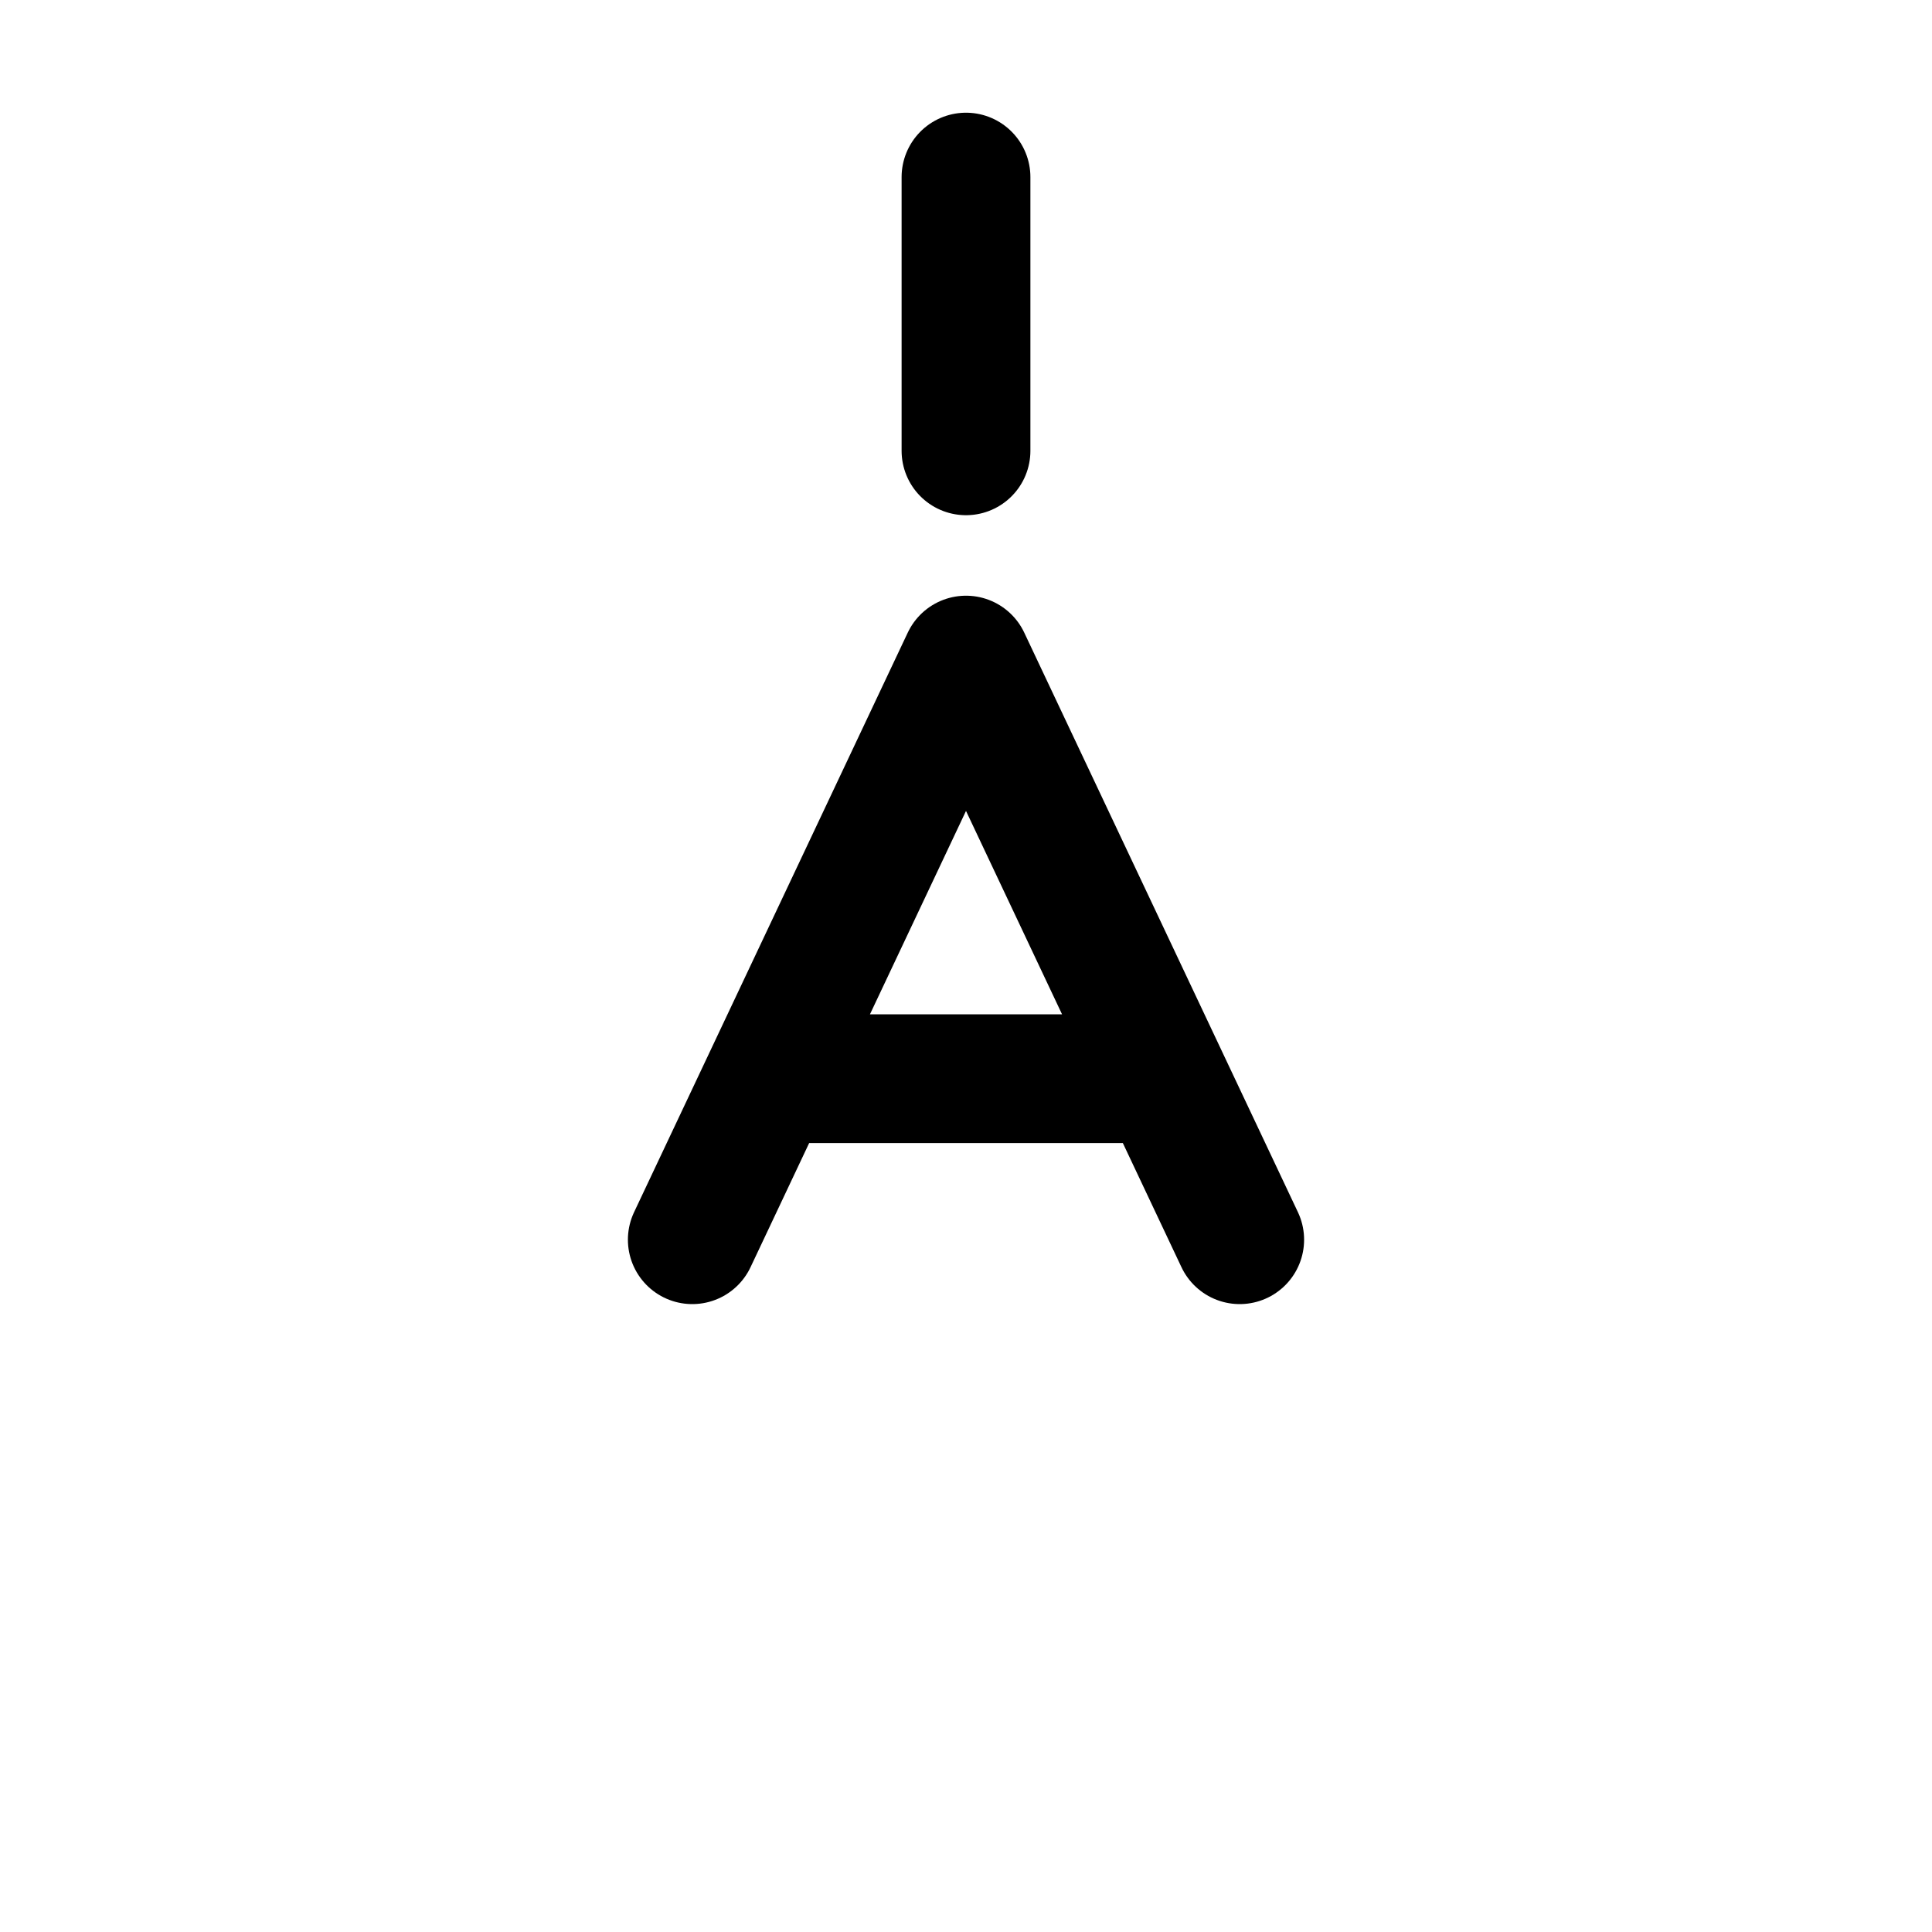
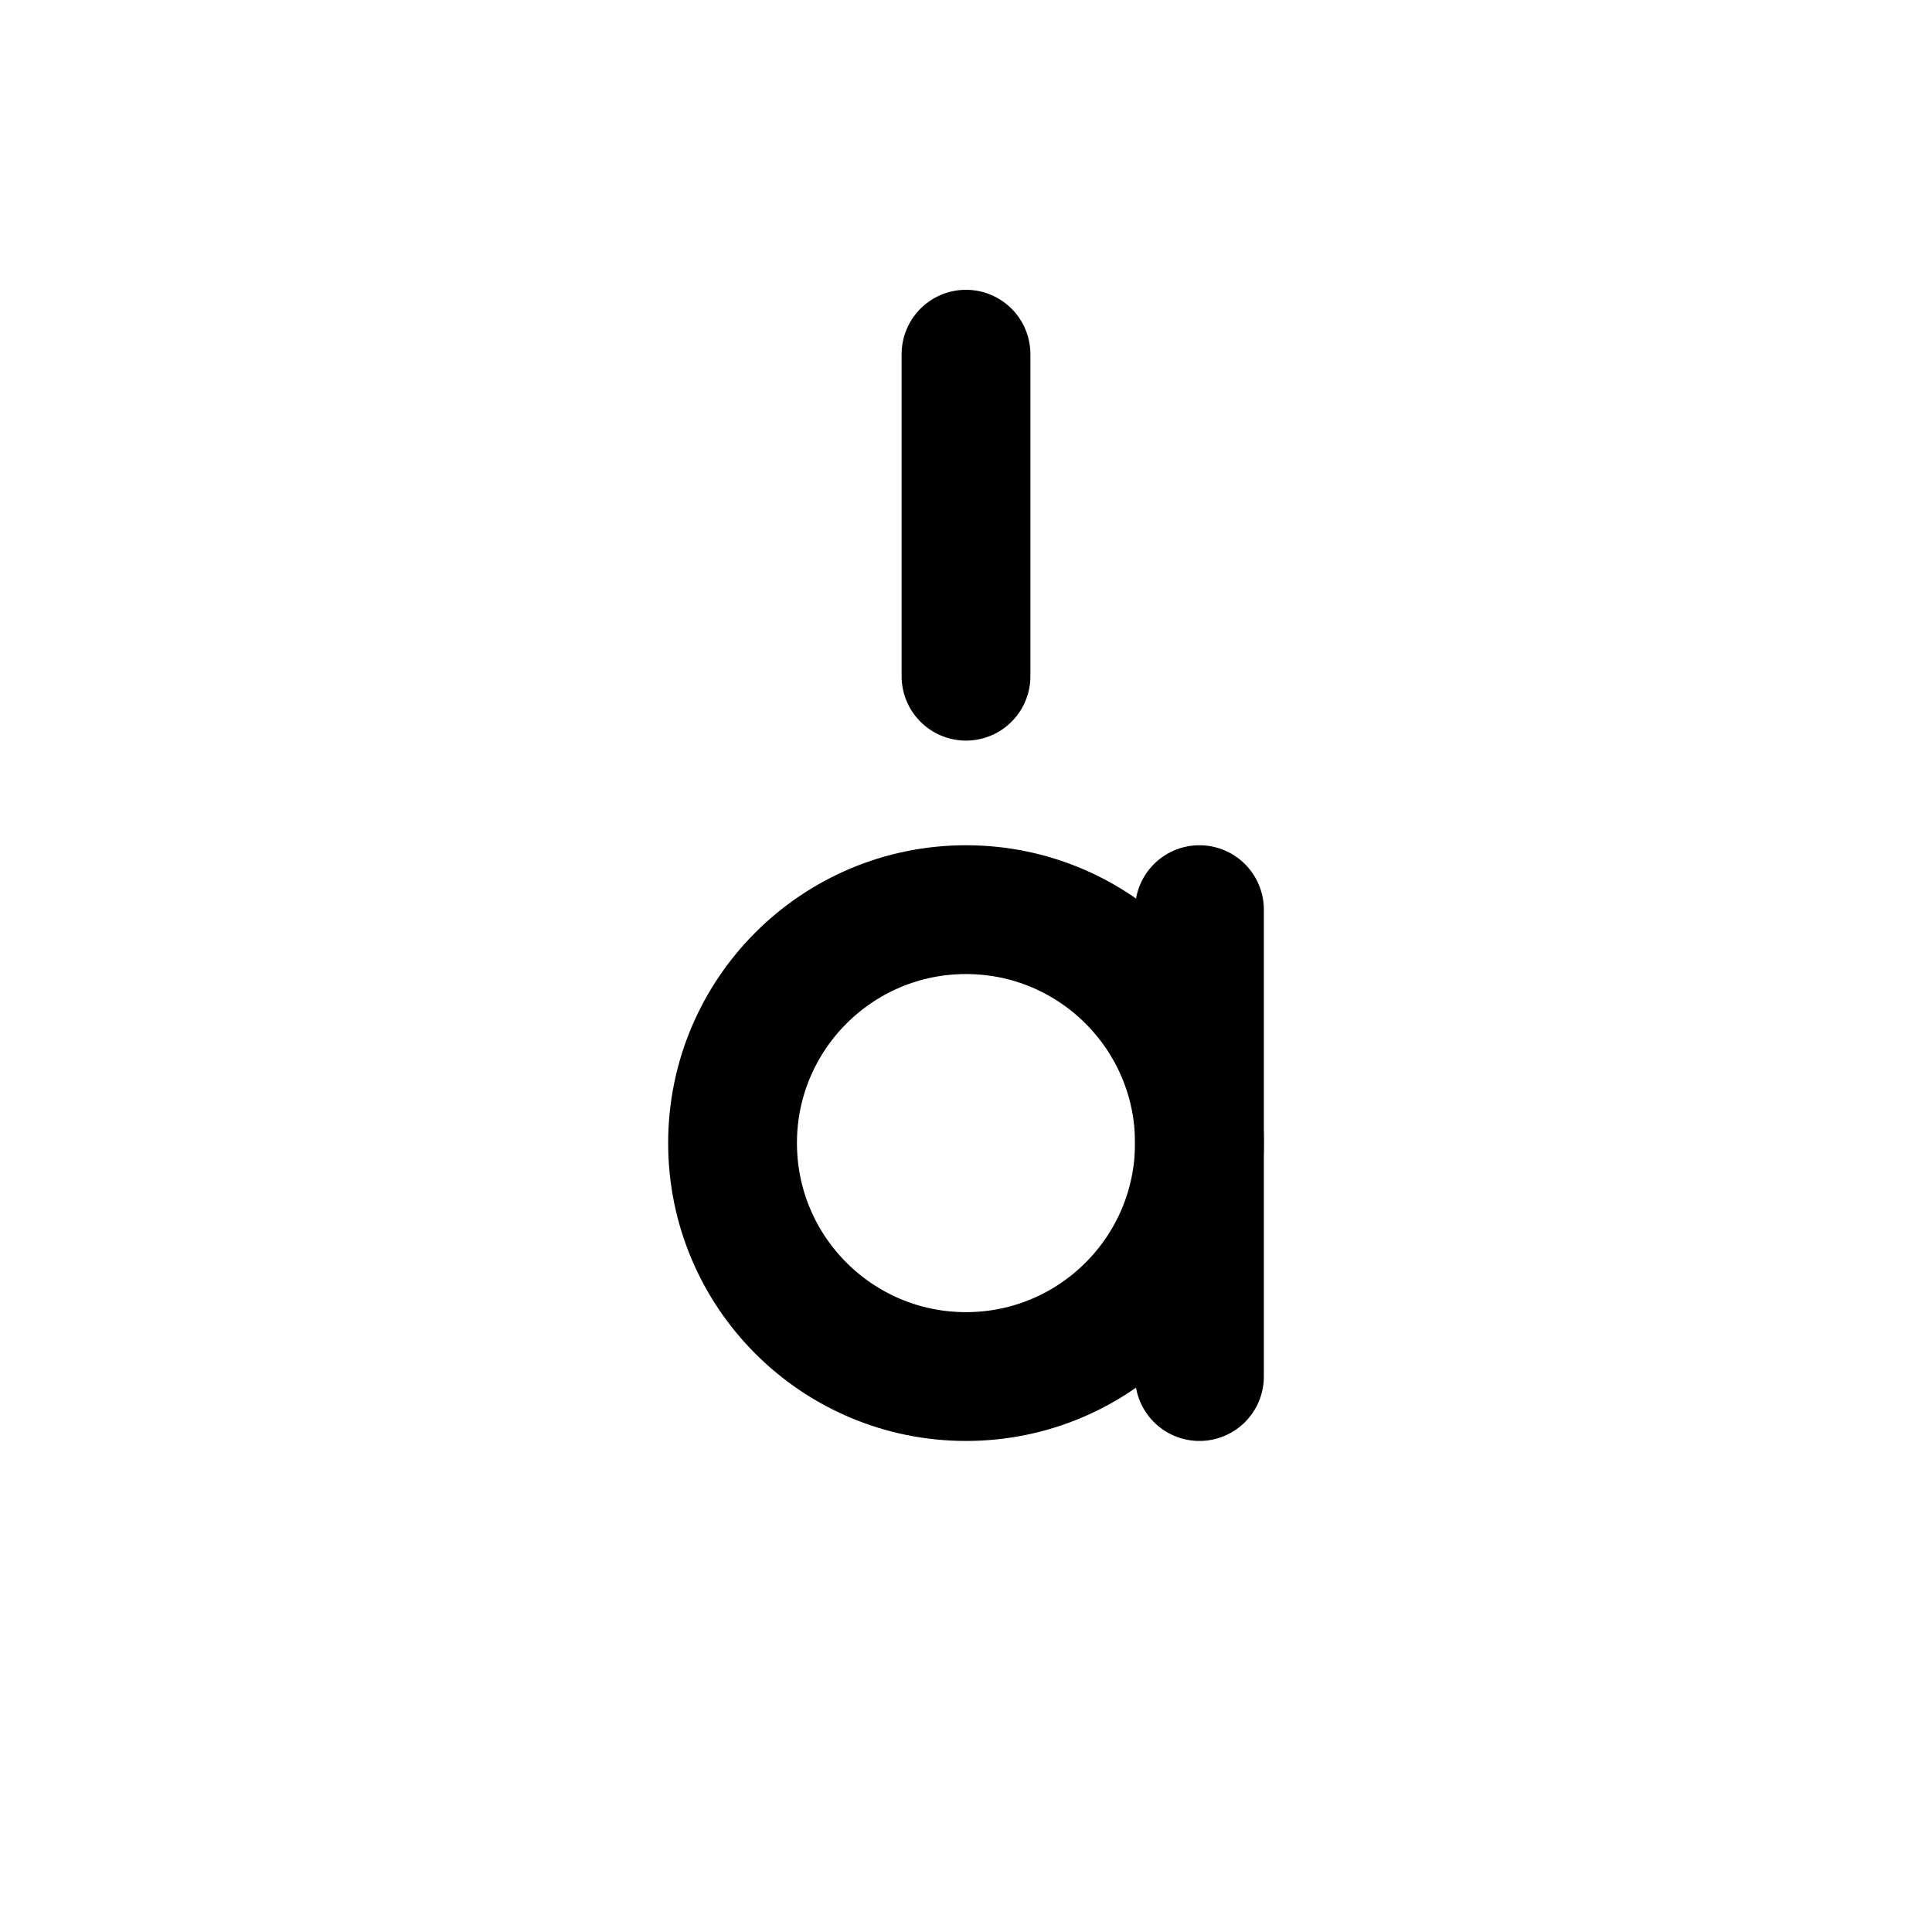
<svg xmlns="http://www.w3.org/2000/svg" viewBox="0 0 24 24">
-   <path d="M8.6 15.4 12 8.2l3.4 7.2M9.9 13.4h4.2" fill="none" stroke="currentColor" stroke-width="1.6" stroke-linecap="round" stroke-linejoin="round" />
-   <path d="M12 2.2v3.4" fill="none" stroke="currentColor" stroke-width="1.6" stroke-linecap="round" stroke-linejoin="round" />
+   <circle cx="12" cy="14.2" r="2.9" fill="none" stroke="currentColor" stroke-width="1.6" />
+   <path d="M14.9 11.3v5.8" fill="none" stroke="currentColor" stroke-width="1.6" stroke-linecap="round" />
+   <path data-mark="1" d="M12 4.4v4" fill="none" stroke="currentColor" stroke-width="1.6" stroke-linecap="round" stroke-linejoin="round" />
</svg>
